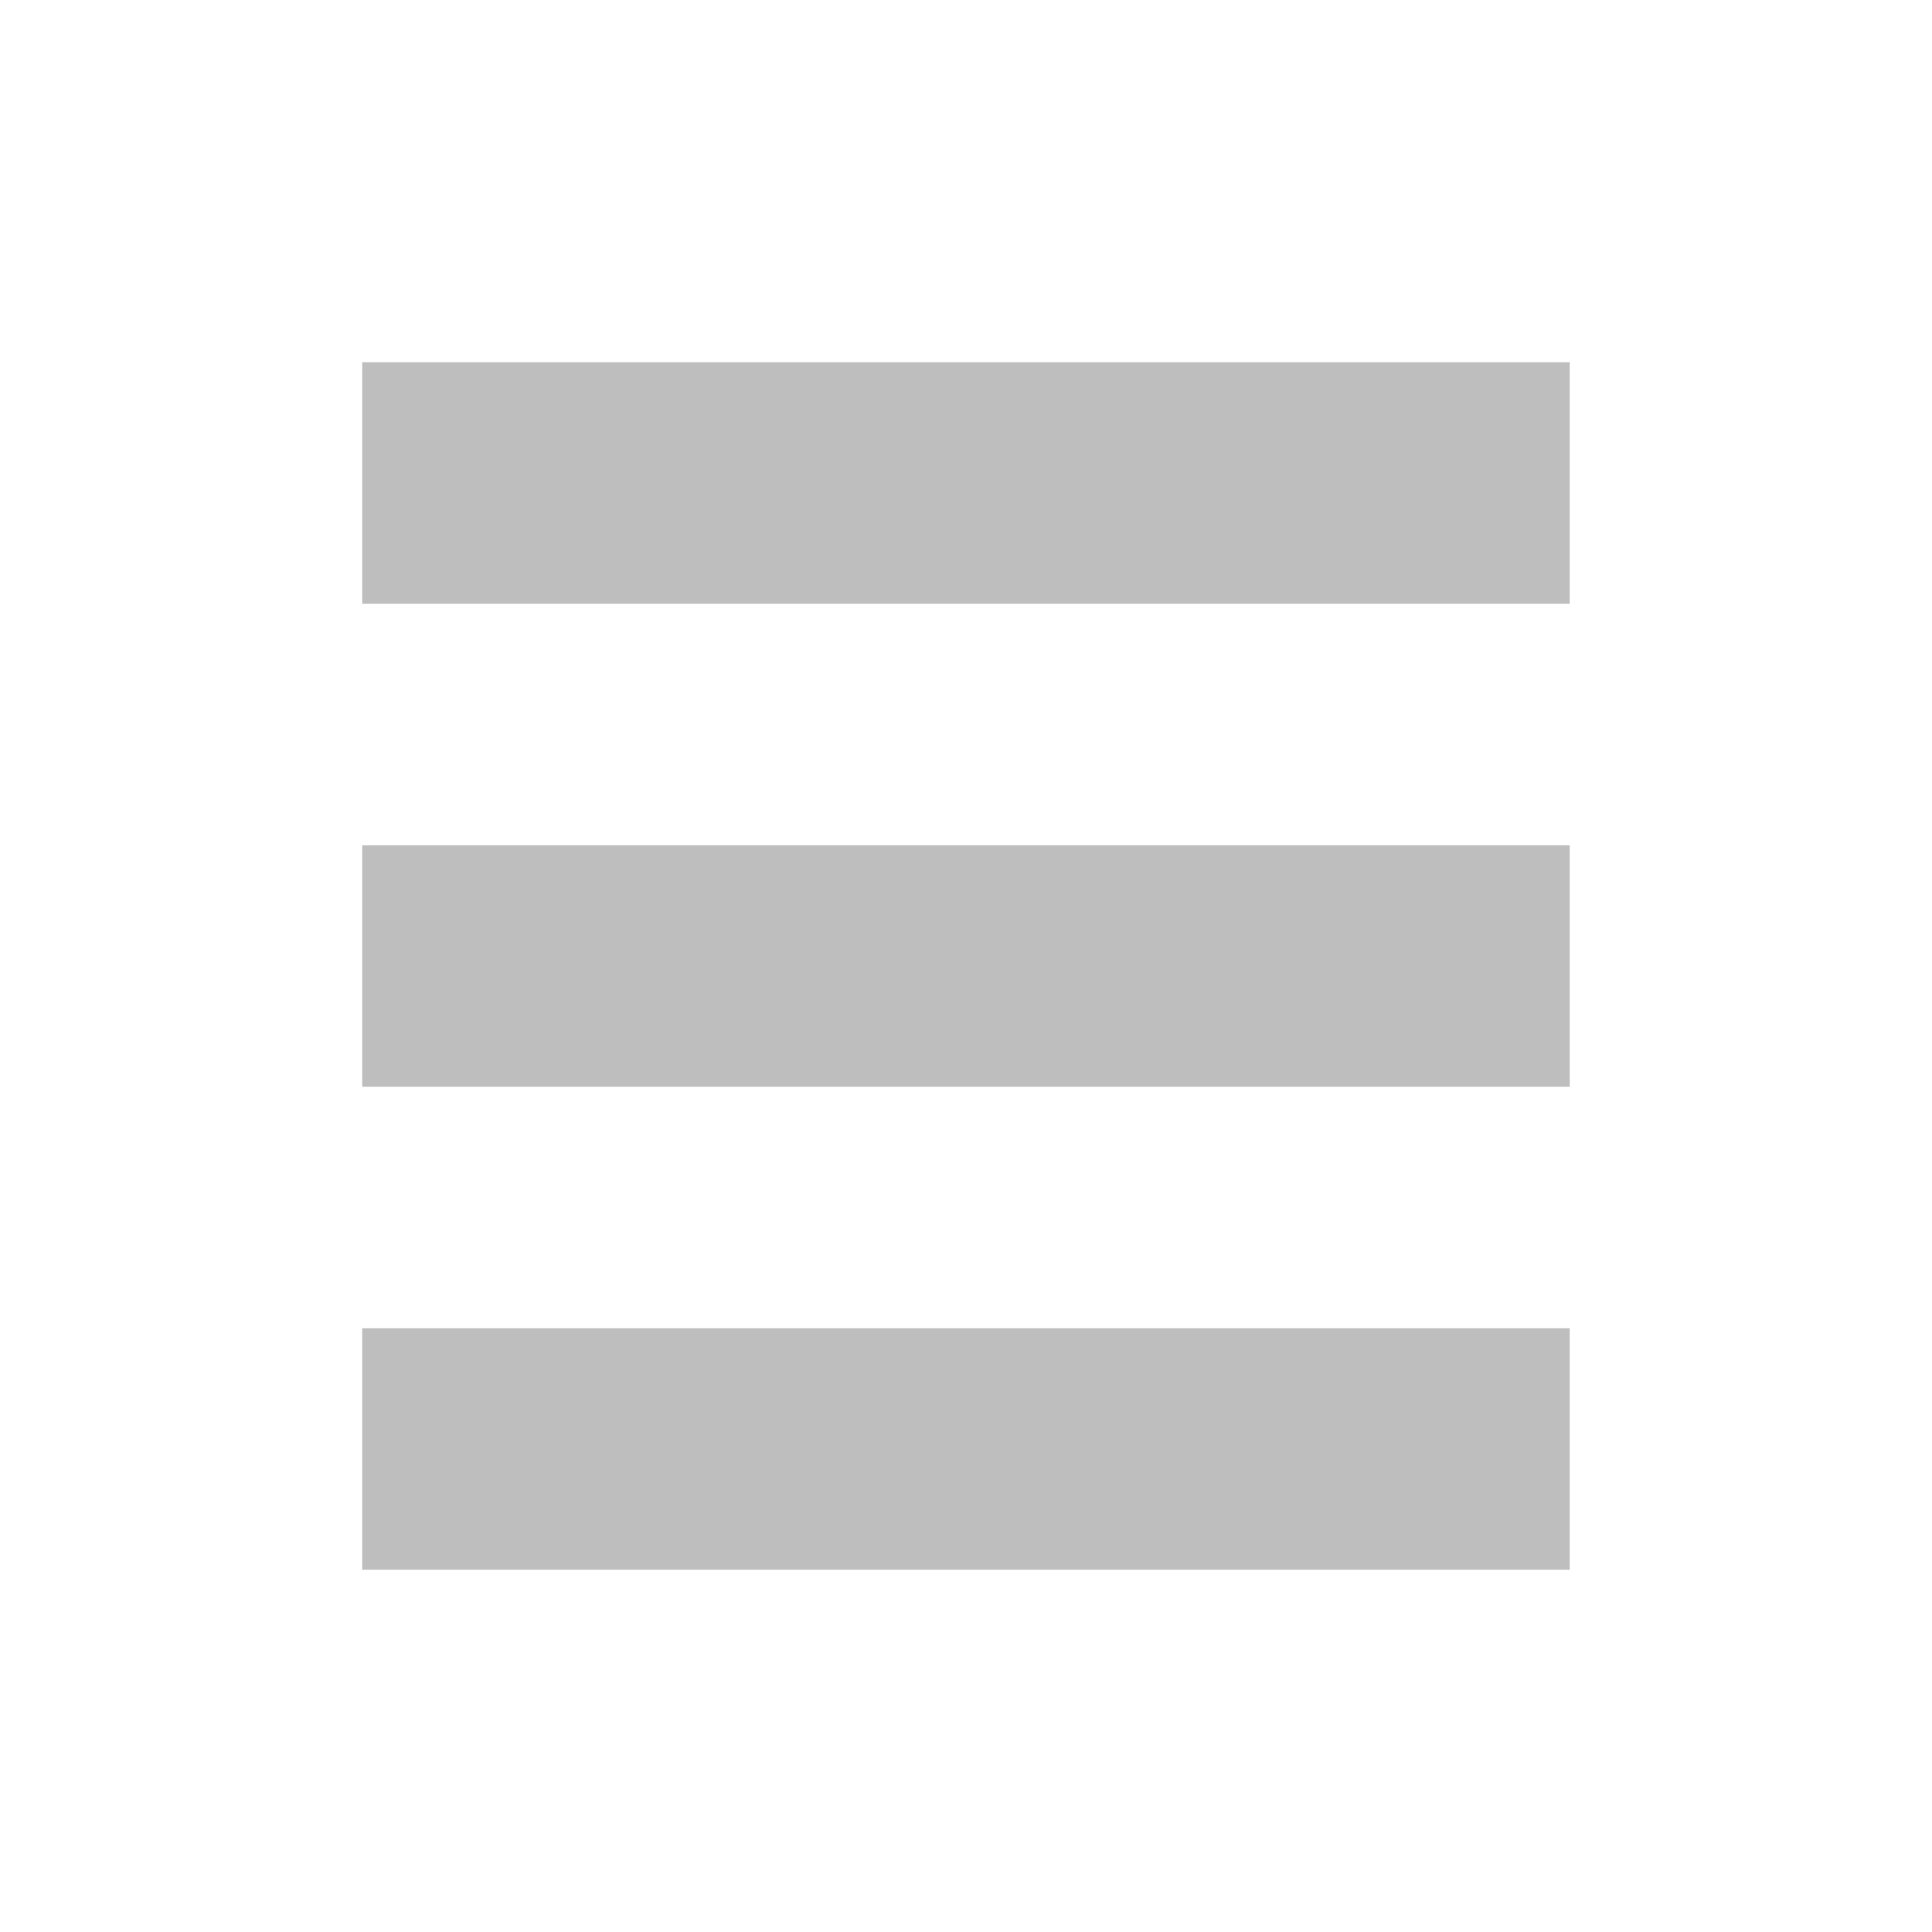
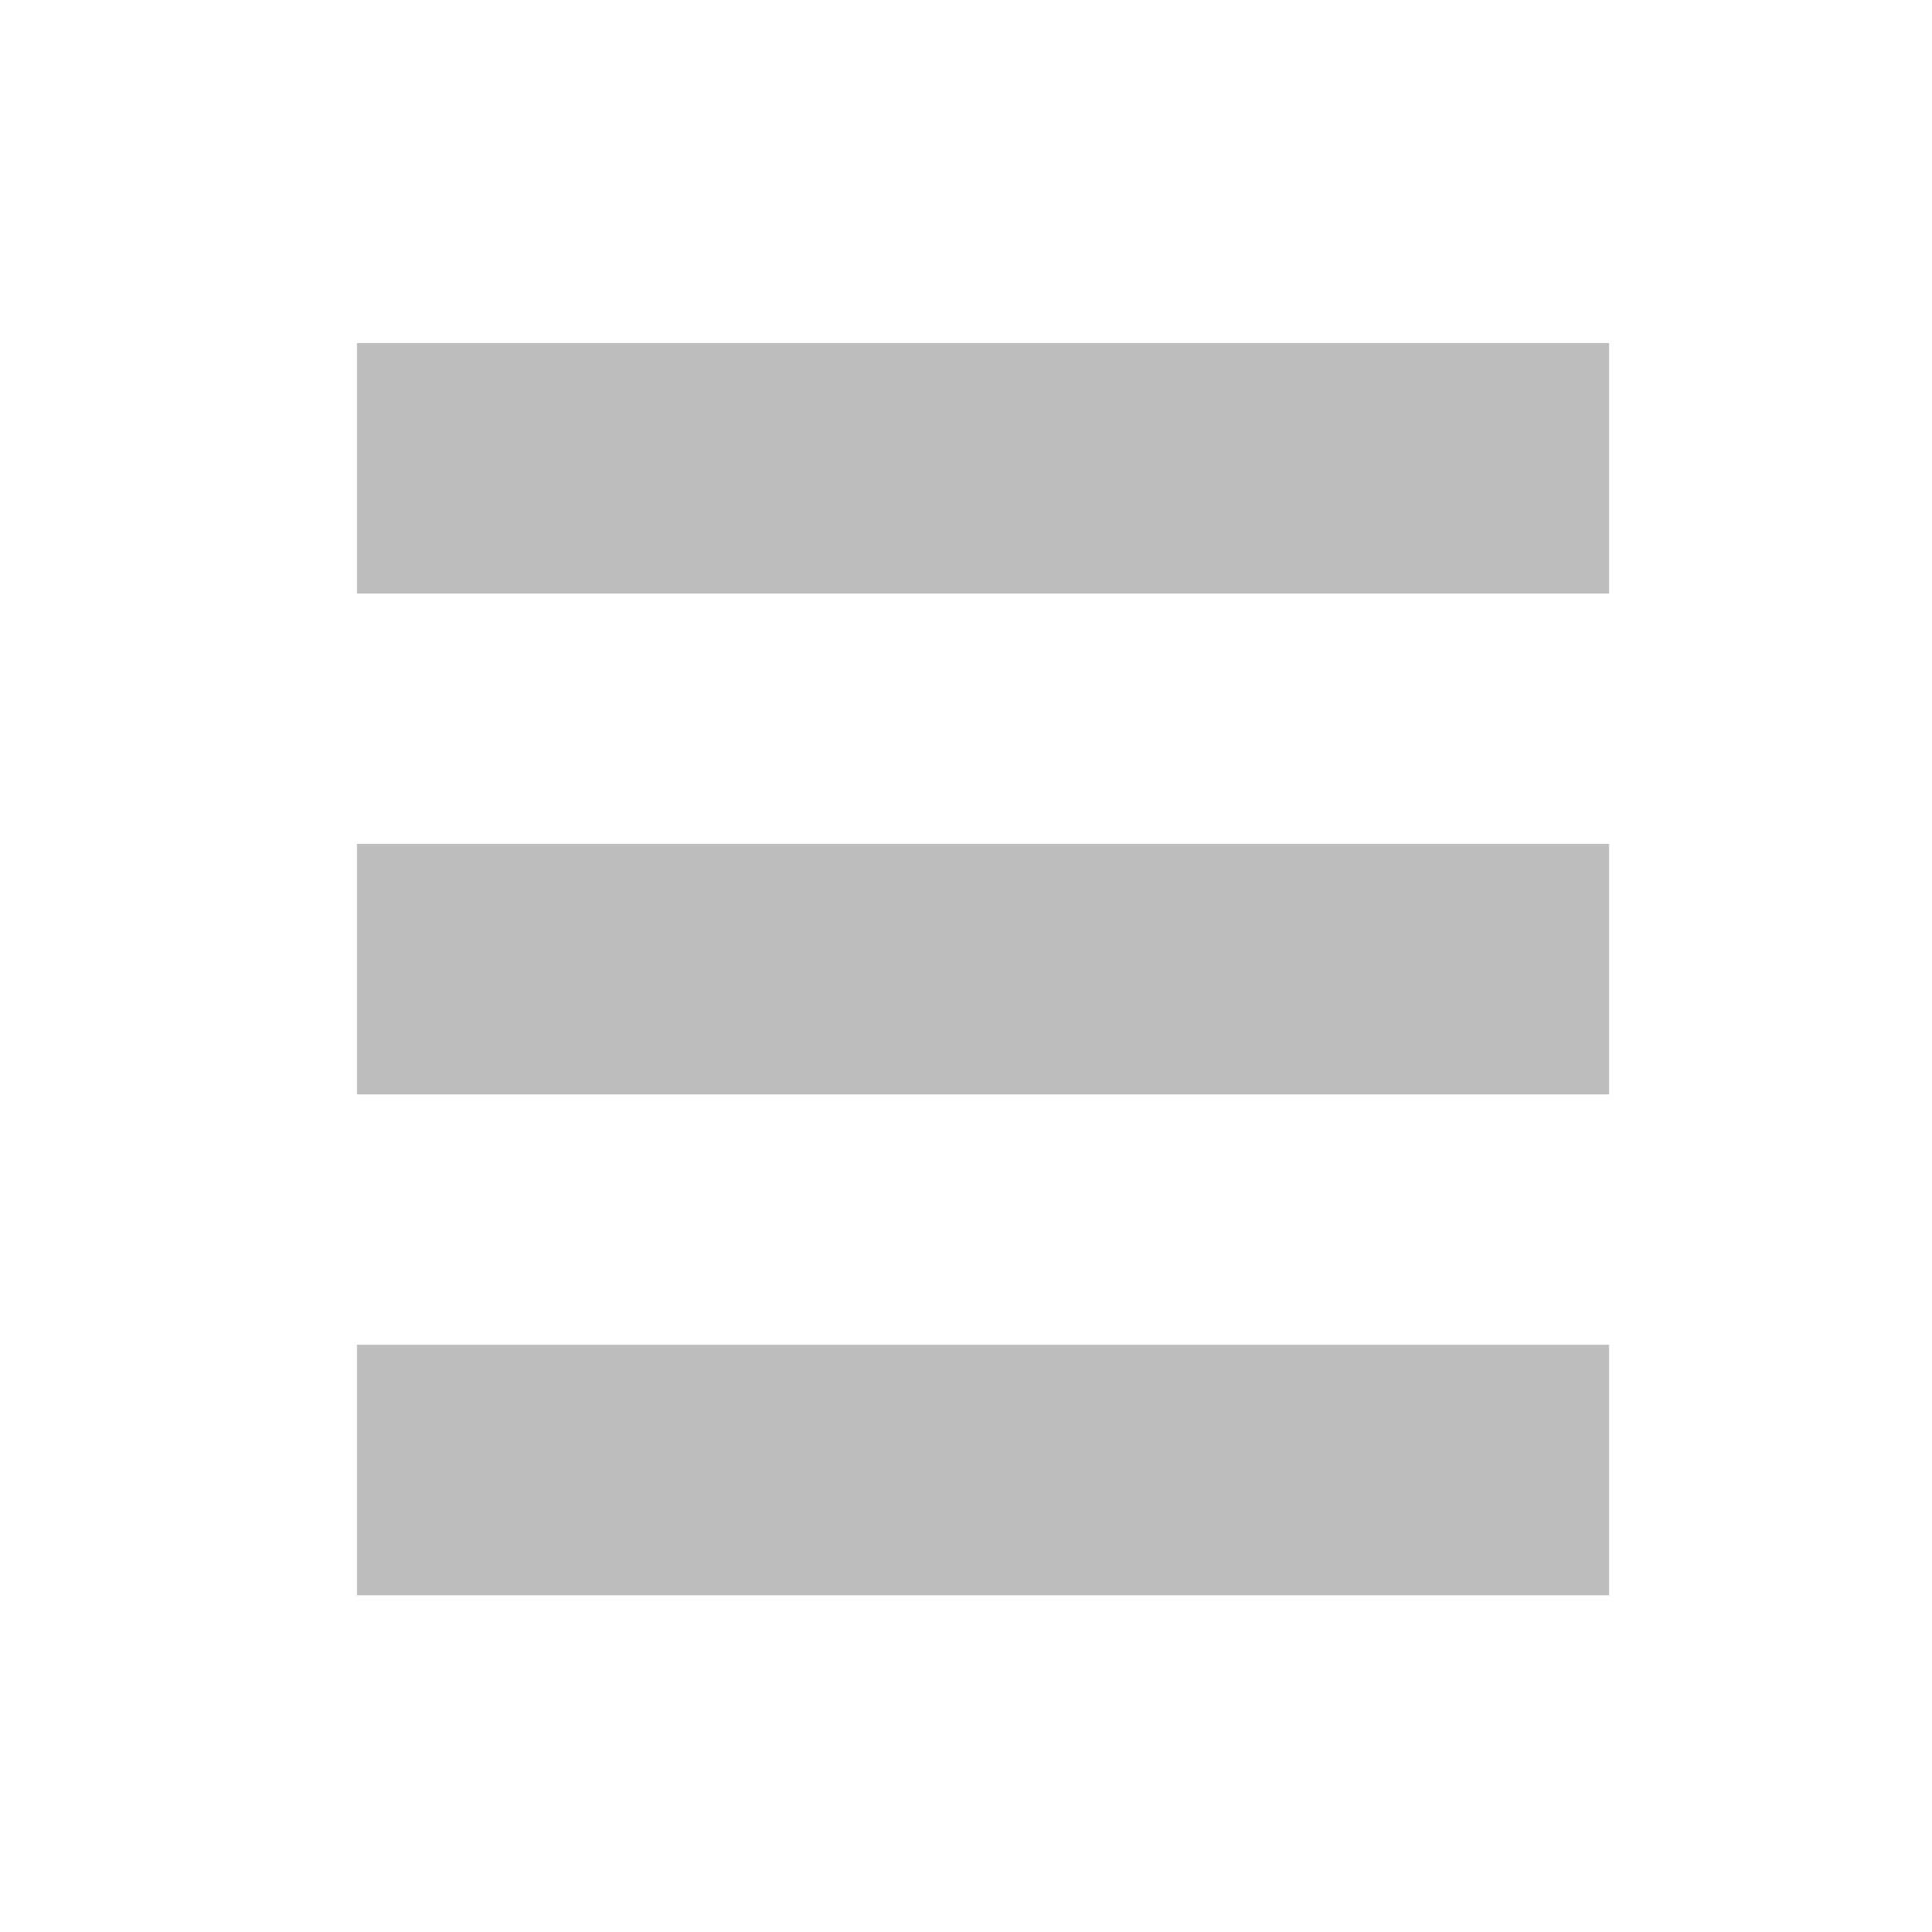
- <svg xmlns="http://www.w3.org/2000/svg" height="16" id="svg7384" version="1.1" width="16">
+ <svg xmlns="http://www.w3.org/2000/svg" height="18" id="svg7384" version="1.1" width="18" viewBox="0 0 16.875 16.875">
  <defs id="defs7386" />
-   <g id="layer9" style="display:inline" transform="translate(-61.0002,-949)" />
-   <g id="layer10" style="display:inline" transform="translate(-61.0002,-949)" />
-   <g id="layer11" transform="translate(-61.0002,-949)" />
-   <g id="layer13" style="display:inline" transform="translate(-61.0002,-949)" />
-   <g id="layer14" transform="translate(-61.0002,-949)" />
-   <g id="layer15" style="display:inline" transform="translate(-61.0002,-949)" />
-   <g id="g71291" style="display:inline" transform="translate(-61.0002,-949)" />
-   <g id="g4953" style="display:inline" transform="translate(-61.0002,-949)" />
-   <g id="layer12" style="display:inline" transform="translate(-61.0002,-949)">
-     <rect height="2" id="rect7356" style="color:#bebebe;fill:#bebebe;fill-opacity:1;stroke:none;stroke-width:1;marker:none;visibility:visible;display:inline;overflow:visible" width="10" x="64" y="952" />
-     <rect height="2" id="rect7358" style="color:#bebebe;fill:#bebebe;fill-opacity:1;stroke:none;stroke-width:1;marker:none;visibility:visible;display:inline;overflow:visible" width="10" x="64" y="956" />
-     <rect height="2" id="rect7360" style="color:#bebebe;fill:#bebebe;fill-opacity:1;stroke:none;stroke-width:1;marker:none;visibility:visible;display:inline;overflow:visible" width="10" x="64" y="960" />
+   <g id="layer9" style="display:inline" transform="translate(-61.0002,-948.125)" />
+   <g id="layer10" style="display:inline" transform="translate(-61.0002,-948.125)" />
+   <g id="layer11" transform="translate(-61.0002,-948.125)" />
+   <g id="layer13" style="display:inline" transform="translate(-61.0002,-948.125)" />
+   <g id="layer14" transform="translate(-61.0002,-948.125)" />
+   <g id="layer15" style="display:inline" transform="translate(-61.0002,-948.125)" />
+   <g id="g71291" style="display:inline" transform="translate(-61.0002,-948.125)" />
+   <g id="g4953" style="display:inline" transform="translate(-61.0002,-948.125)" />
+   <g id="layer12" style="display:inline" transform="translate(-61.0002,-948.125)">
+     <rect height="2.188" id="rect7356" style="color:#bebebe;display:inline;overflow:visible;visibility:visible;fill:#bebebe;fill-opacity:1;stroke:none;stroke-width:1.094;marker:none" width="10.937" x="64.118" y="951.121" />
+     <rect height="2.188" id="rect7358" style="color:#bebebe;display:inline;overflow:visible;visibility:visible;fill:#bebebe;fill-opacity:1;stroke:none;stroke-width:1.094;marker:none" width="10.937" x="64.118" y="955.496" />
+     <rect height="2.188" id="rect7360" style="color:#bebebe;display:inline;overflow:visible;visibility:visible;fill:#bebebe;fill-opacity:1;stroke:none;stroke-width:1.094;marker:none" width="10.937" x="64.118" y="959.871" />
  </g>
</svg>
